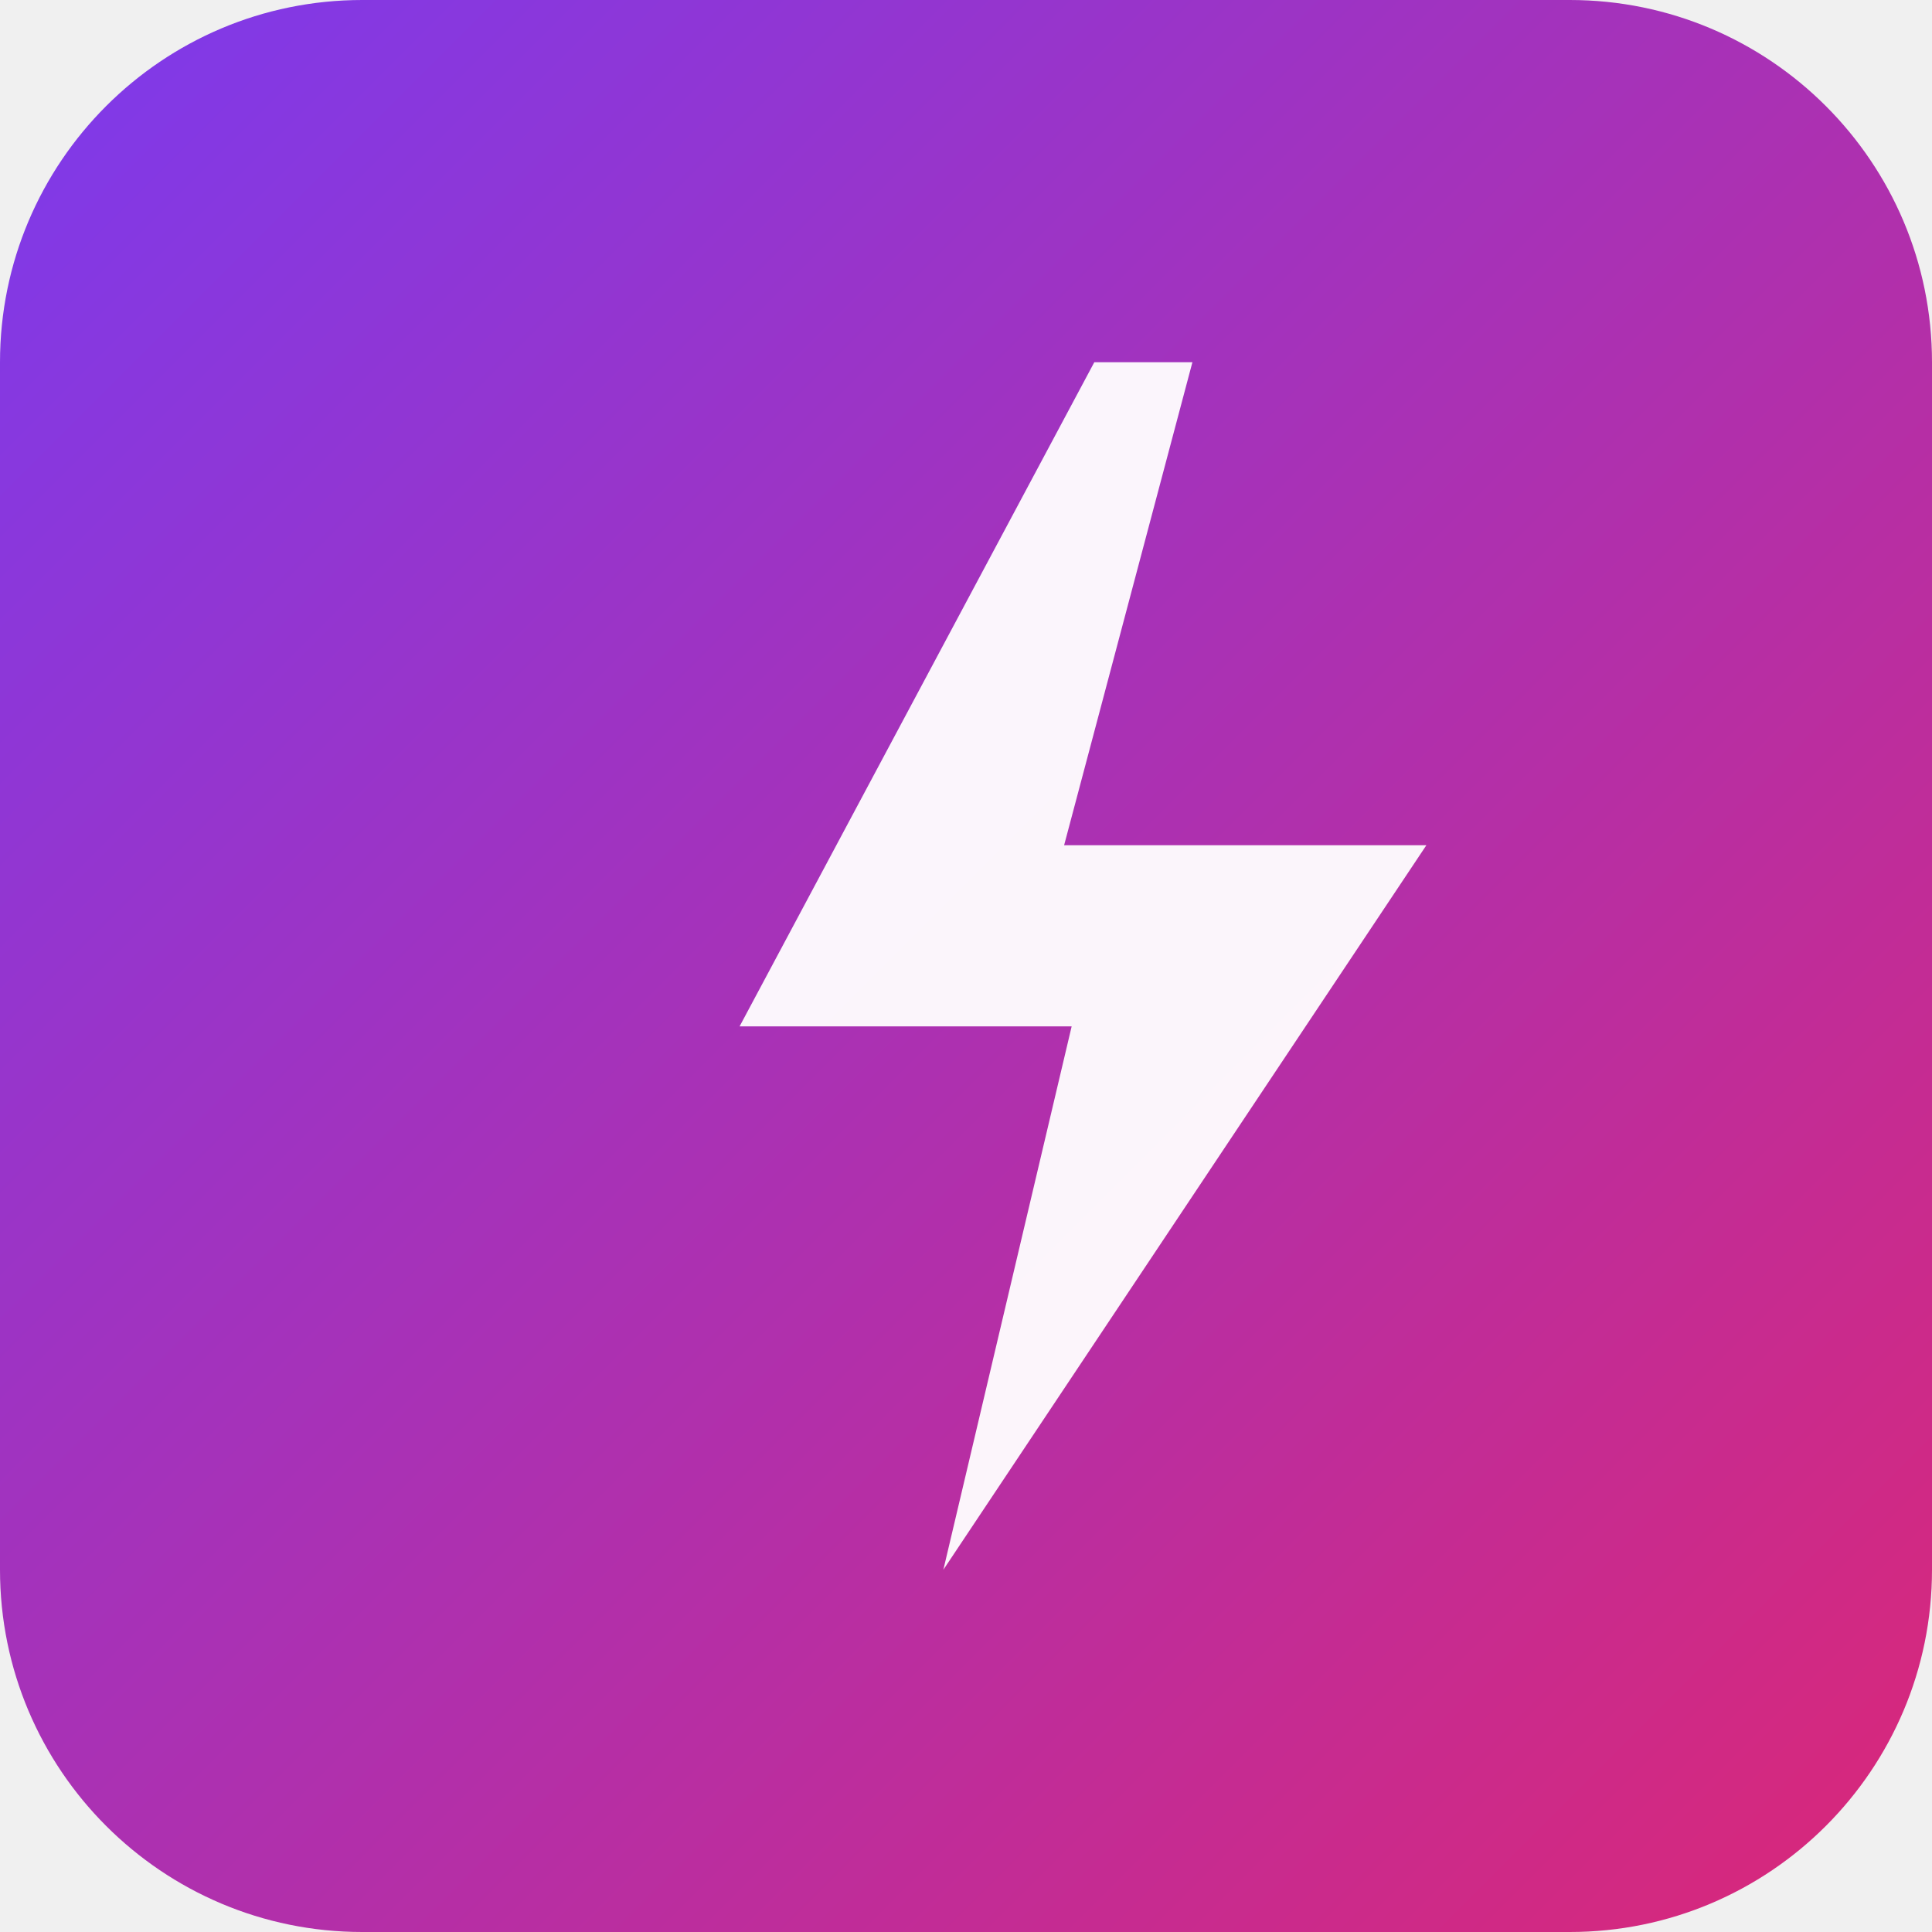
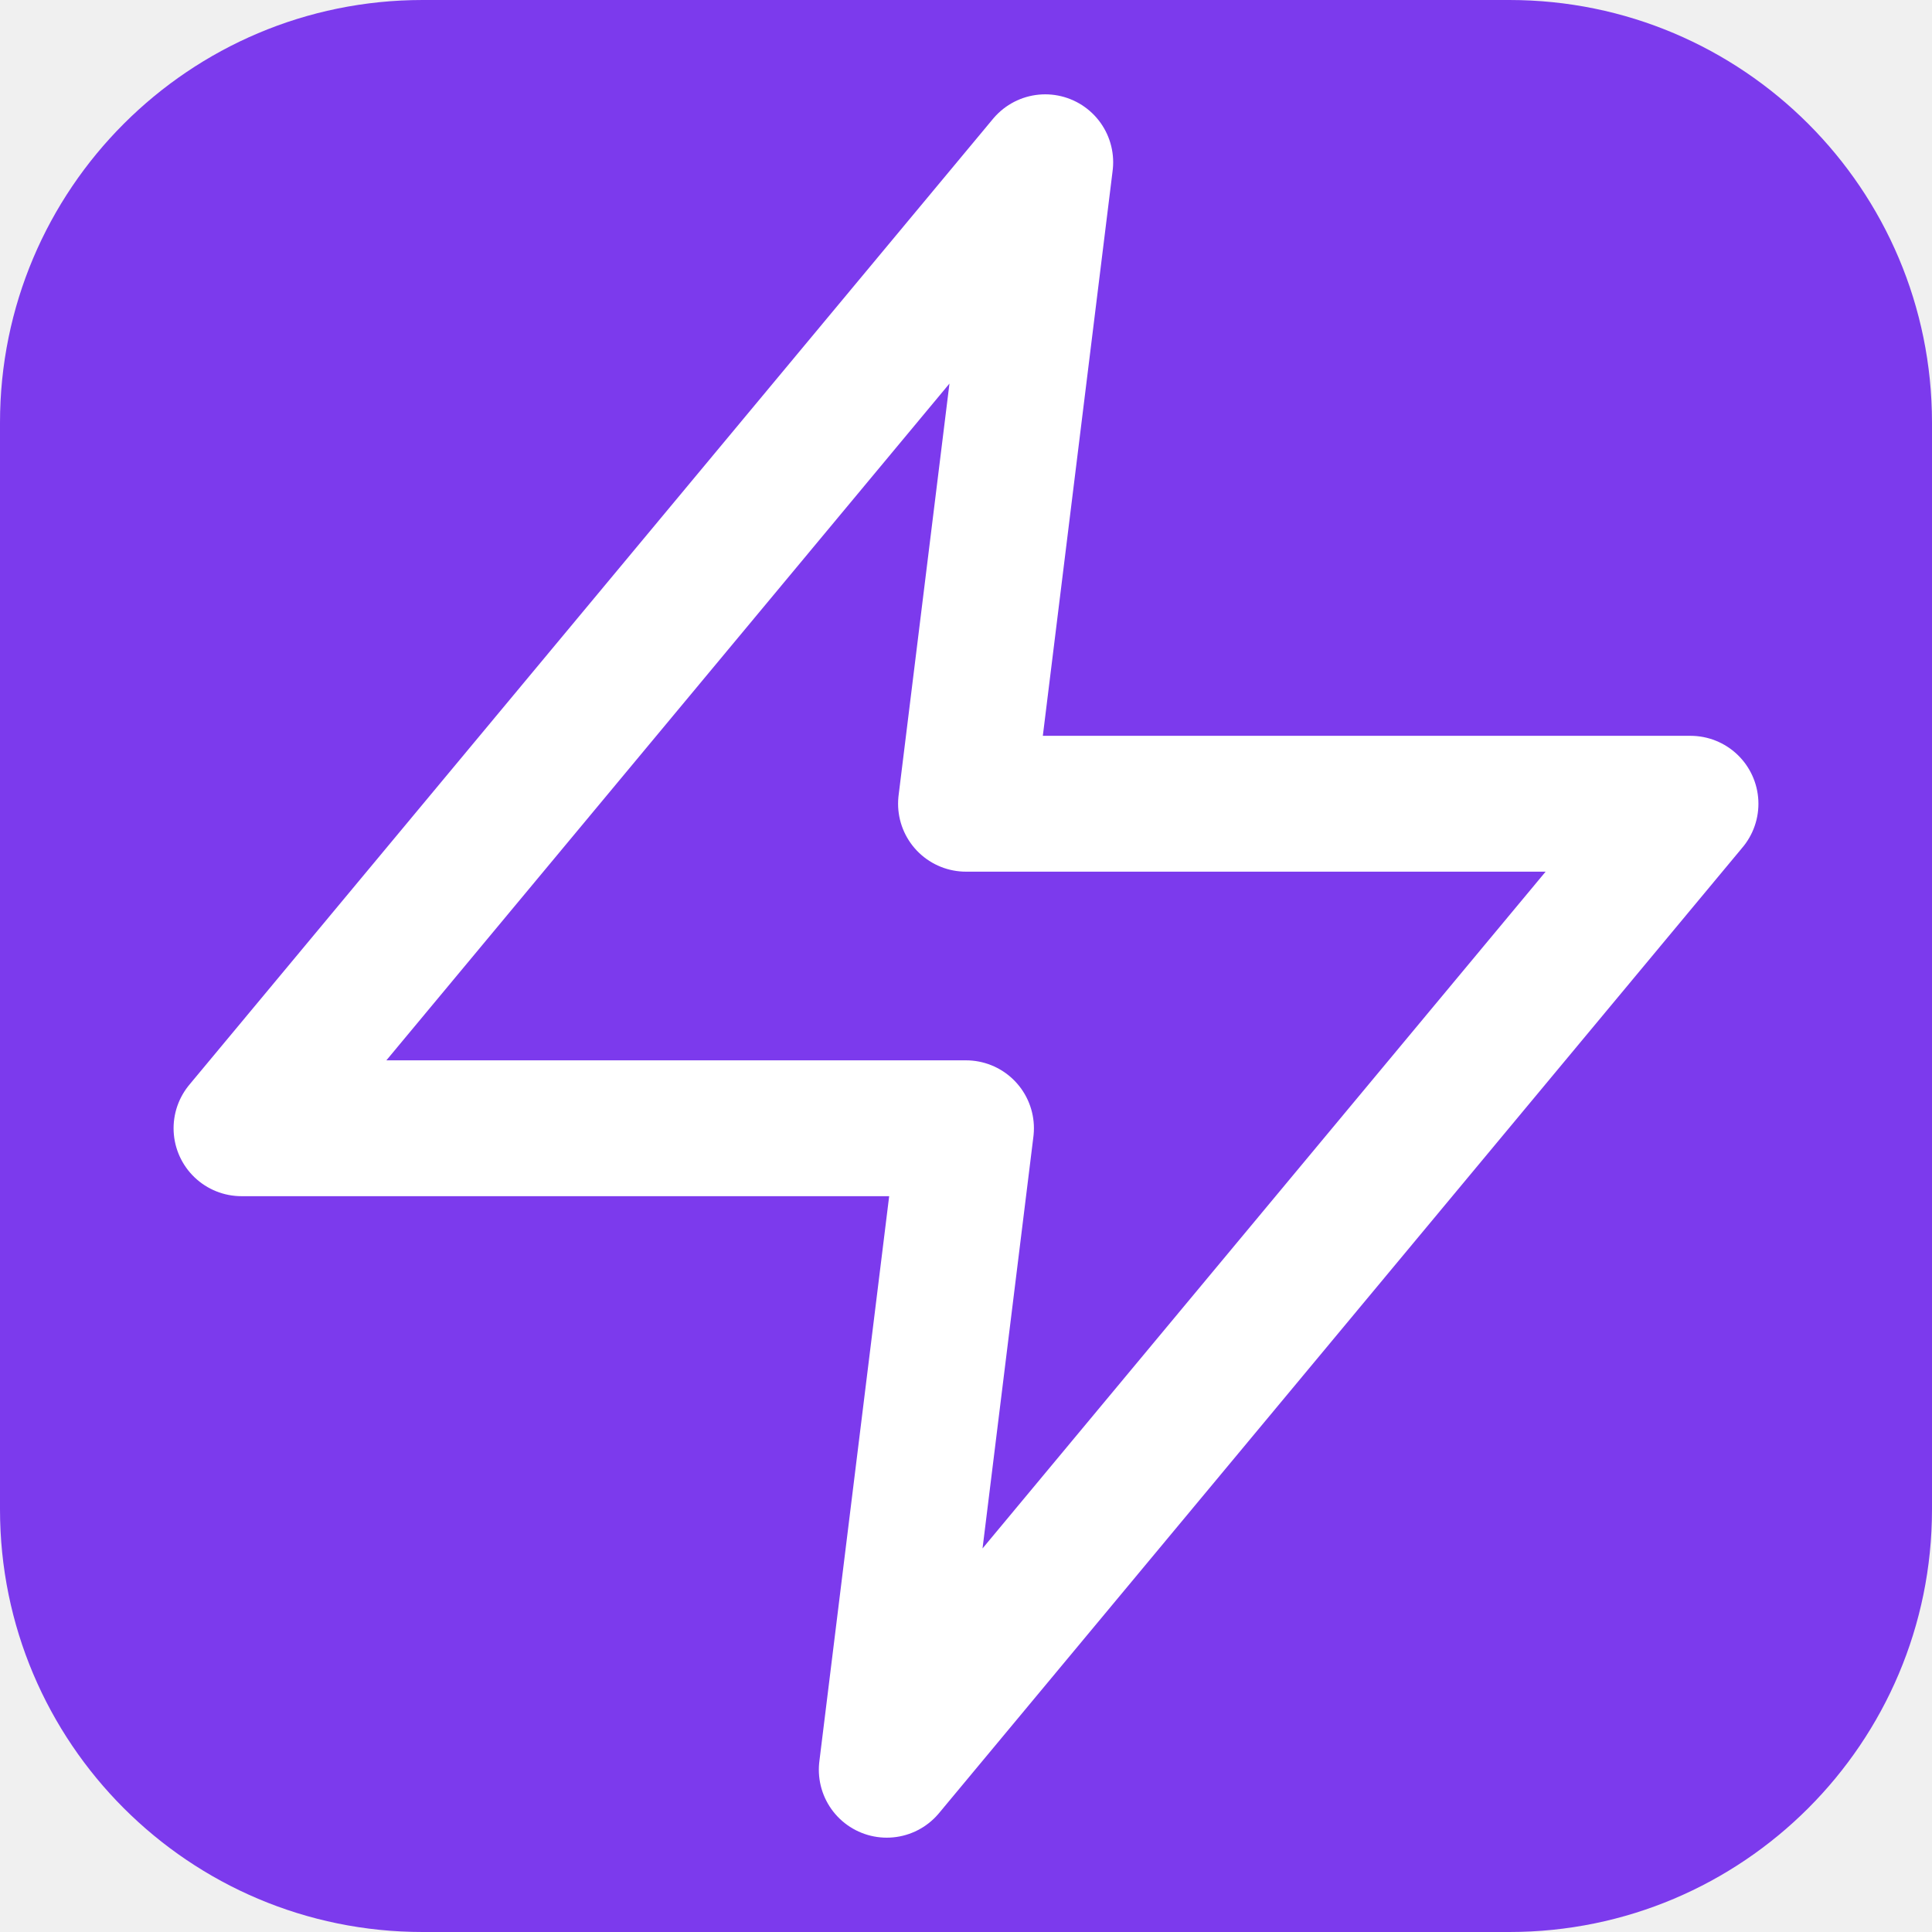
<svg xmlns="http://www.w3.org/2000/svg" viewBox="0 0 512 512">
-   <defs>
-     <linearGradient id="g" x1="0%" y1="0%" x2="100%" y2="100%">
-       <stop offset="0%" stop-color="#7c3aed" />
-       <stop offset="100%" stop-color="#db2777" />
-     </linearGradient>
-   </defs>
-   <rect width="512" height="512" rx="96" fill="url(#g)" />
-   <path d="M290 96L196 272h88l-34 144 128-192h-96l34-128z" fill="white" opacity="0.95" />
+   <rect width="512" height="512" rx="112" fill="#7c3aed" />
+   <path d="M277 43 64 299h192l-21 170 213-256H256l21-170z" fill="none" stroke="#fff" stroke-width="36" stroke-linecap="round" stroke-linejoin="round" />
</svg>
